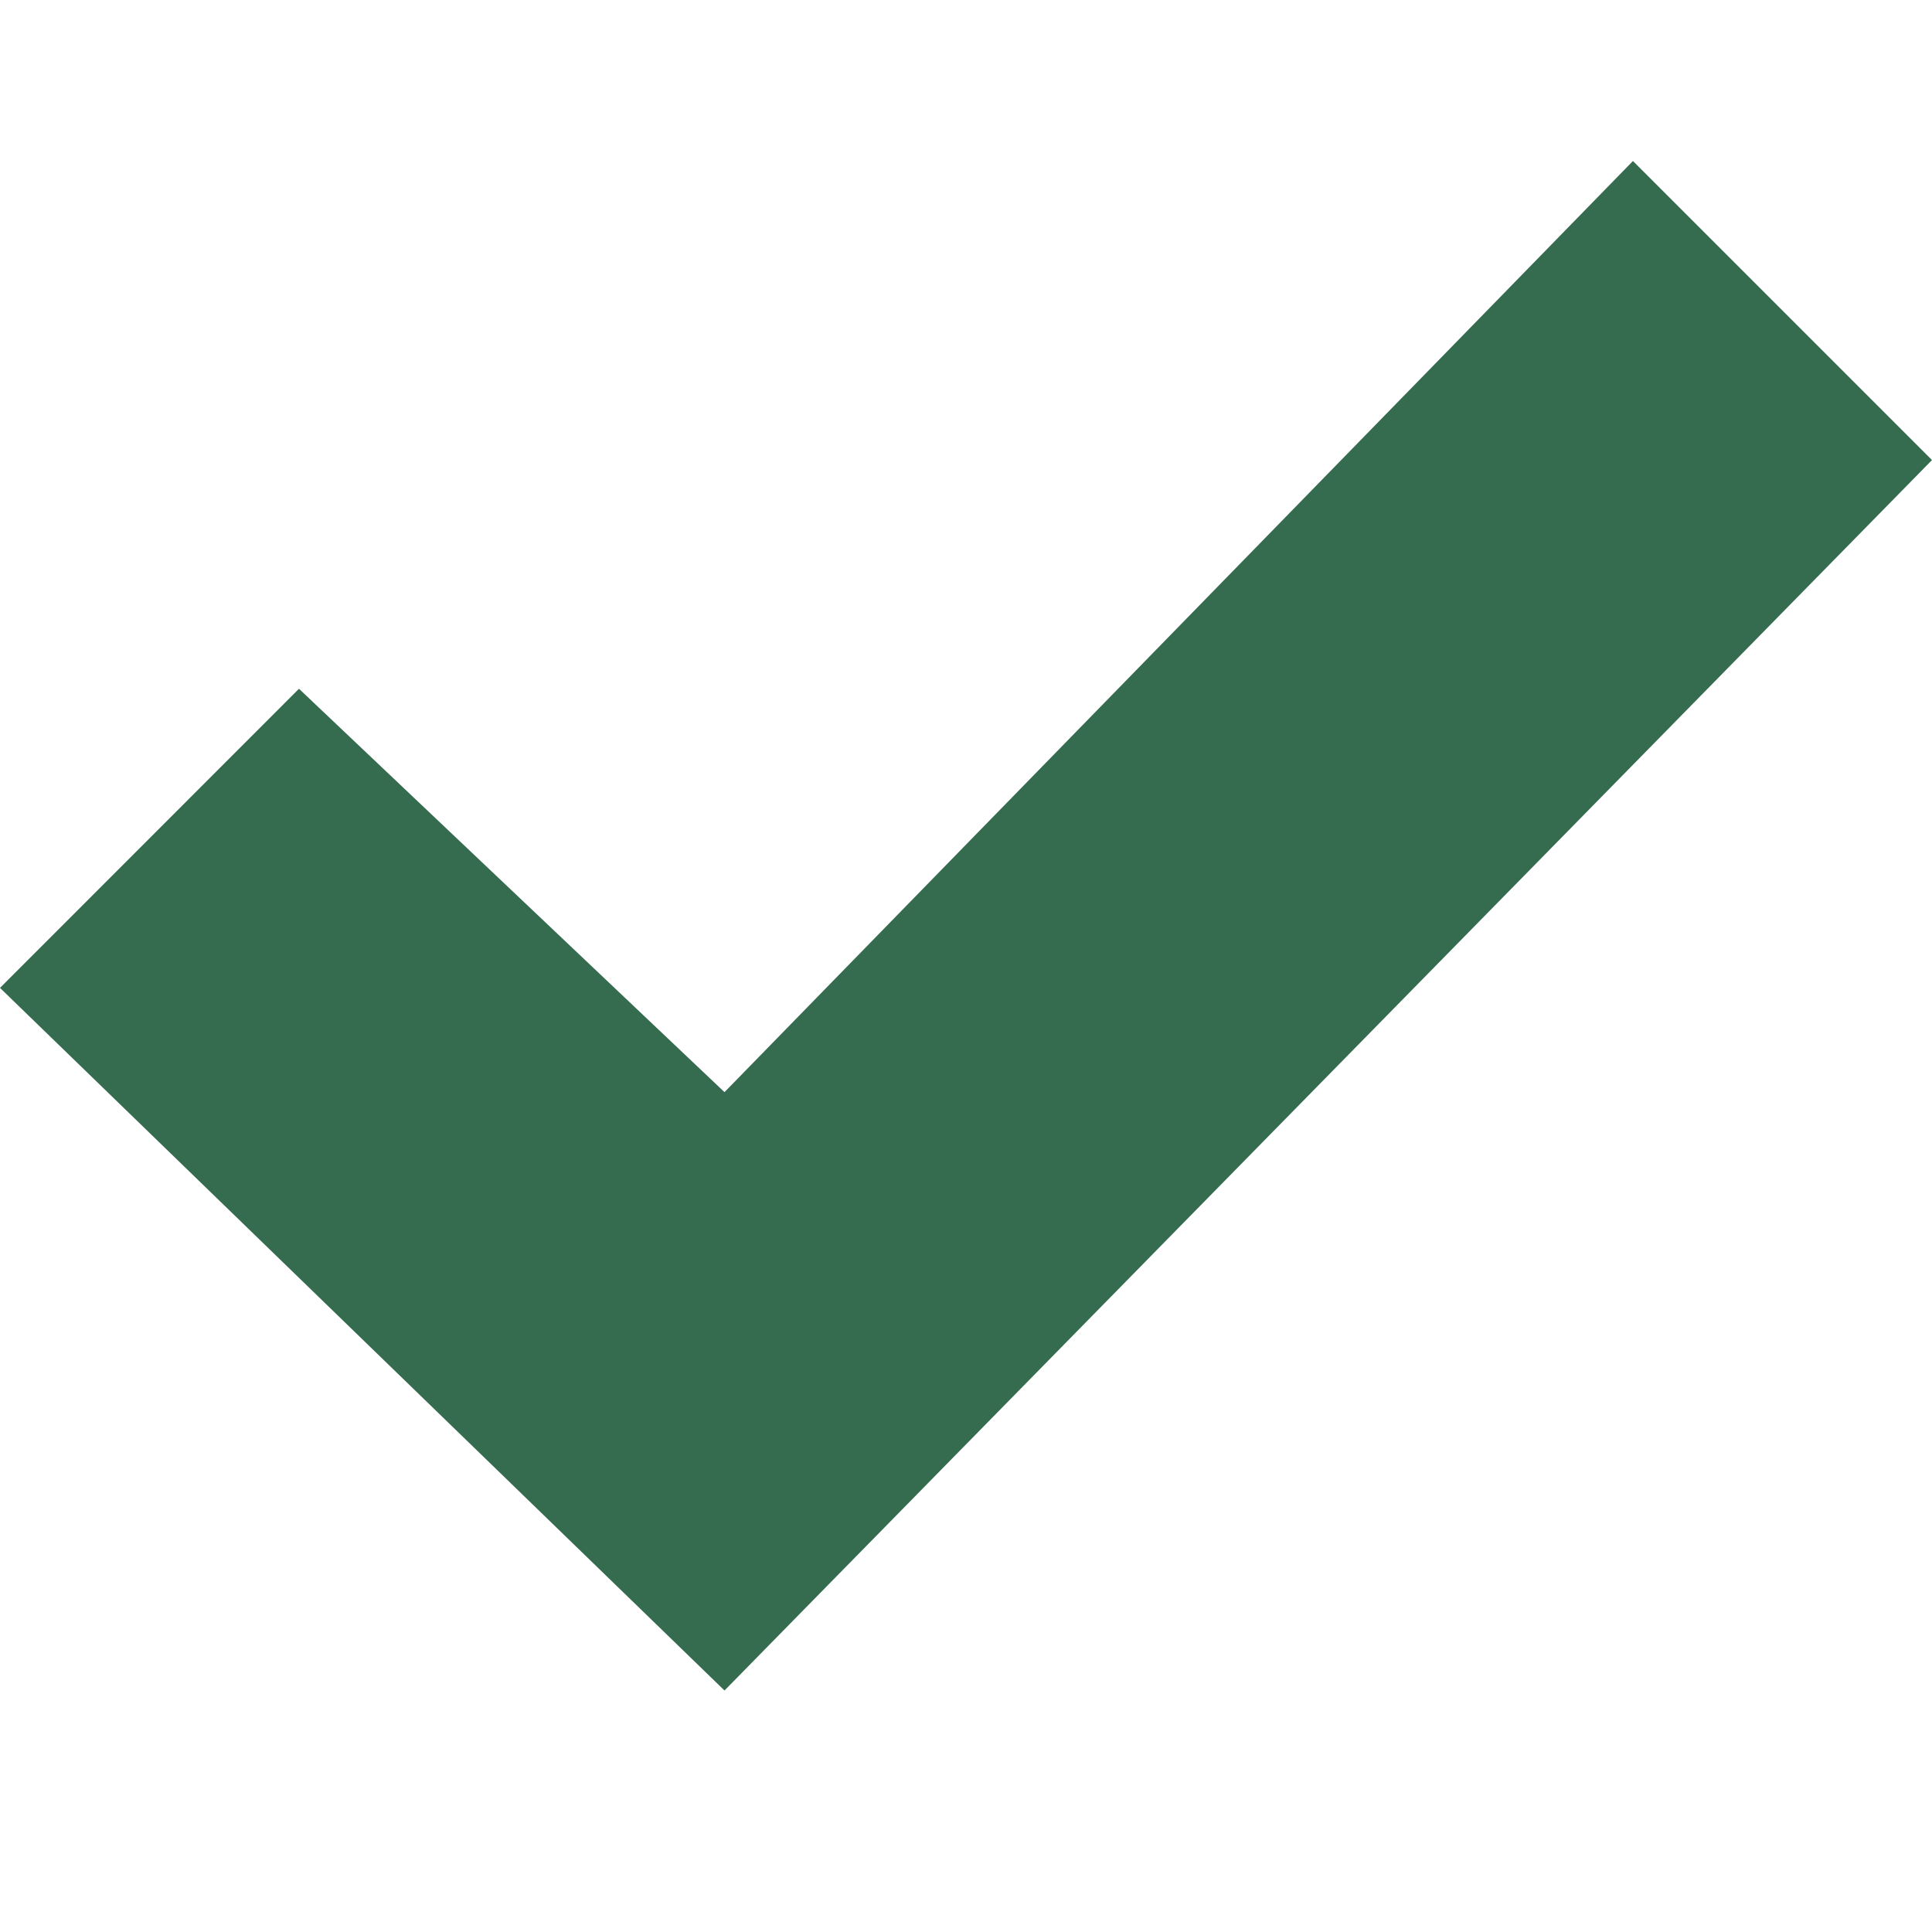
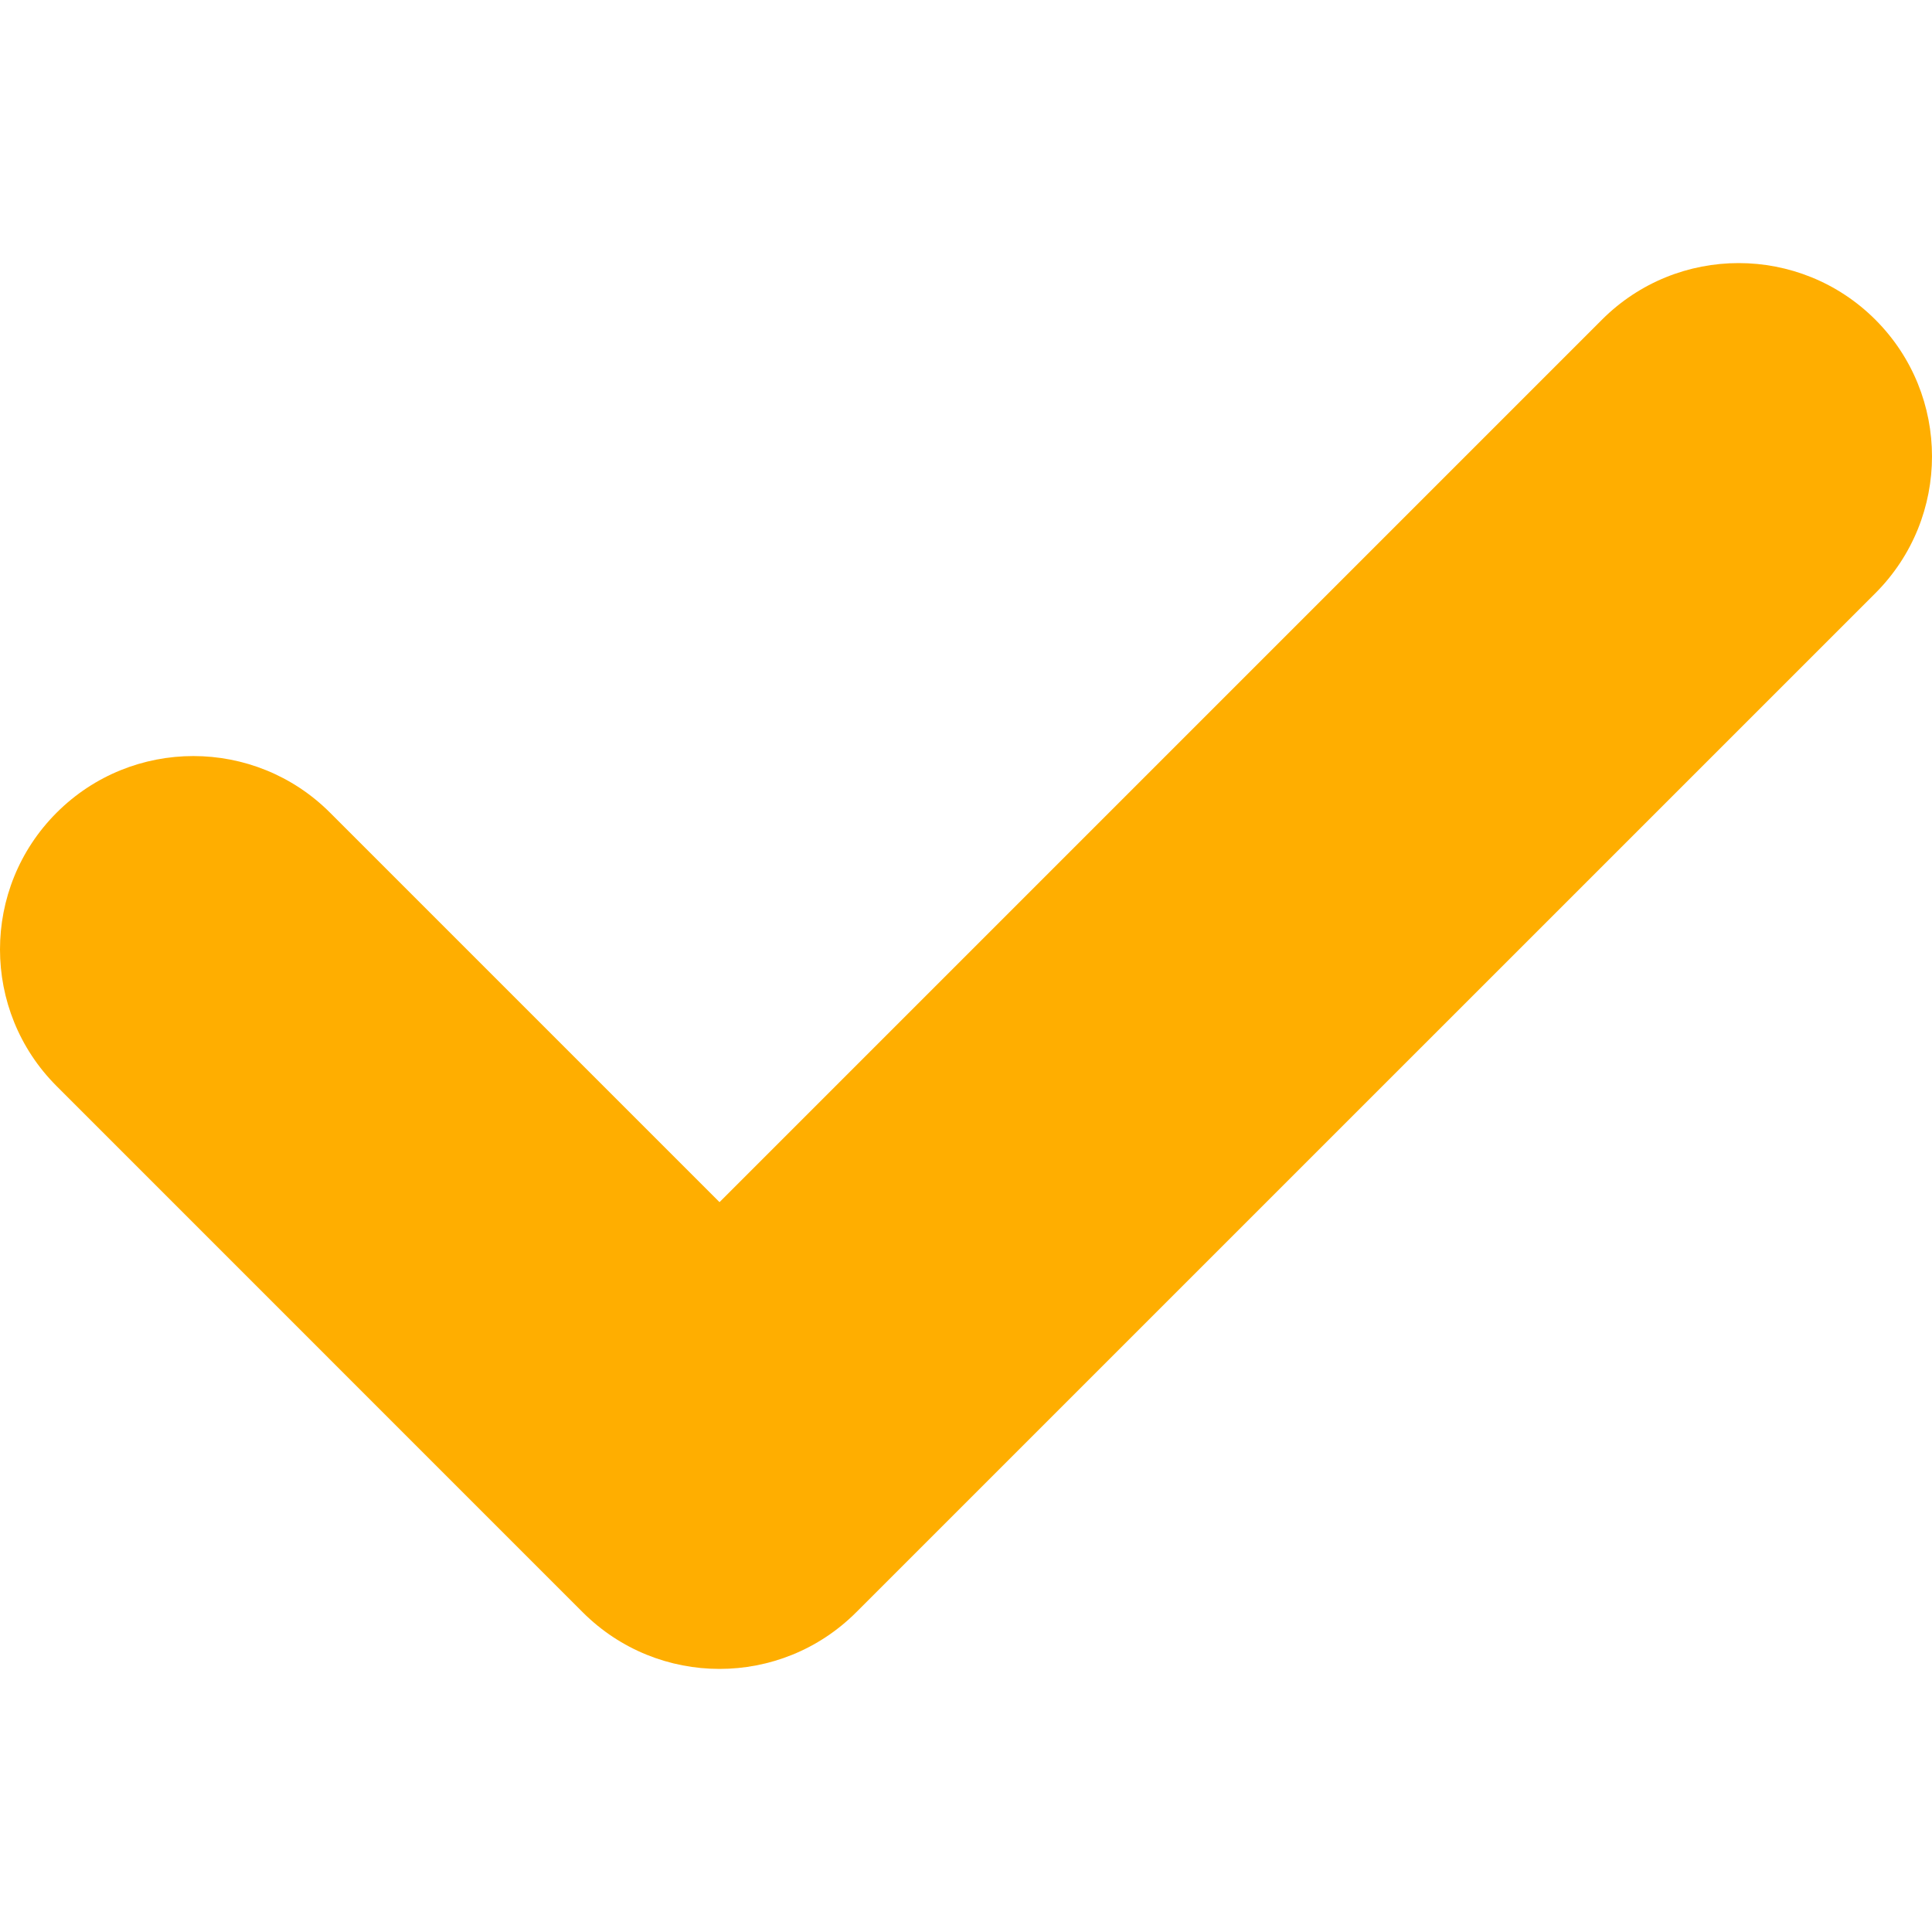
- <svg xmlns="http://www.w3.org/2000/svg" width="24" height="24" viewBox="0 0 24 24">
-   <path d="M20.285 2l-11.285 11.567-5.286-5.011-3.714 3.716 9 8.728 15-15.285z" fill="hsl(149, 33.8%, 31.4%)" />
+ <svg xmlns="http://www.w3.org/2000/svg" viewBox="0 0 405.272 405.272">
+   <path d="M393.401,124.425L179.603,338.208c-15.832,15.835-41.514,15.835-57.361,0L11.878,227.836   c-15.838-15.835-15.838-41.52,0-57.358c15.841-15.841,41.521-15.841,57.355-0.006l81.698,81.699L336.037,67.064   c15.841-15.841,41.523-15.829,57.358,0C409.23,82.902,409.23,108.578,393.401,124.425z" fill="hsl(41, 100%, 50%)" />
</svg>
